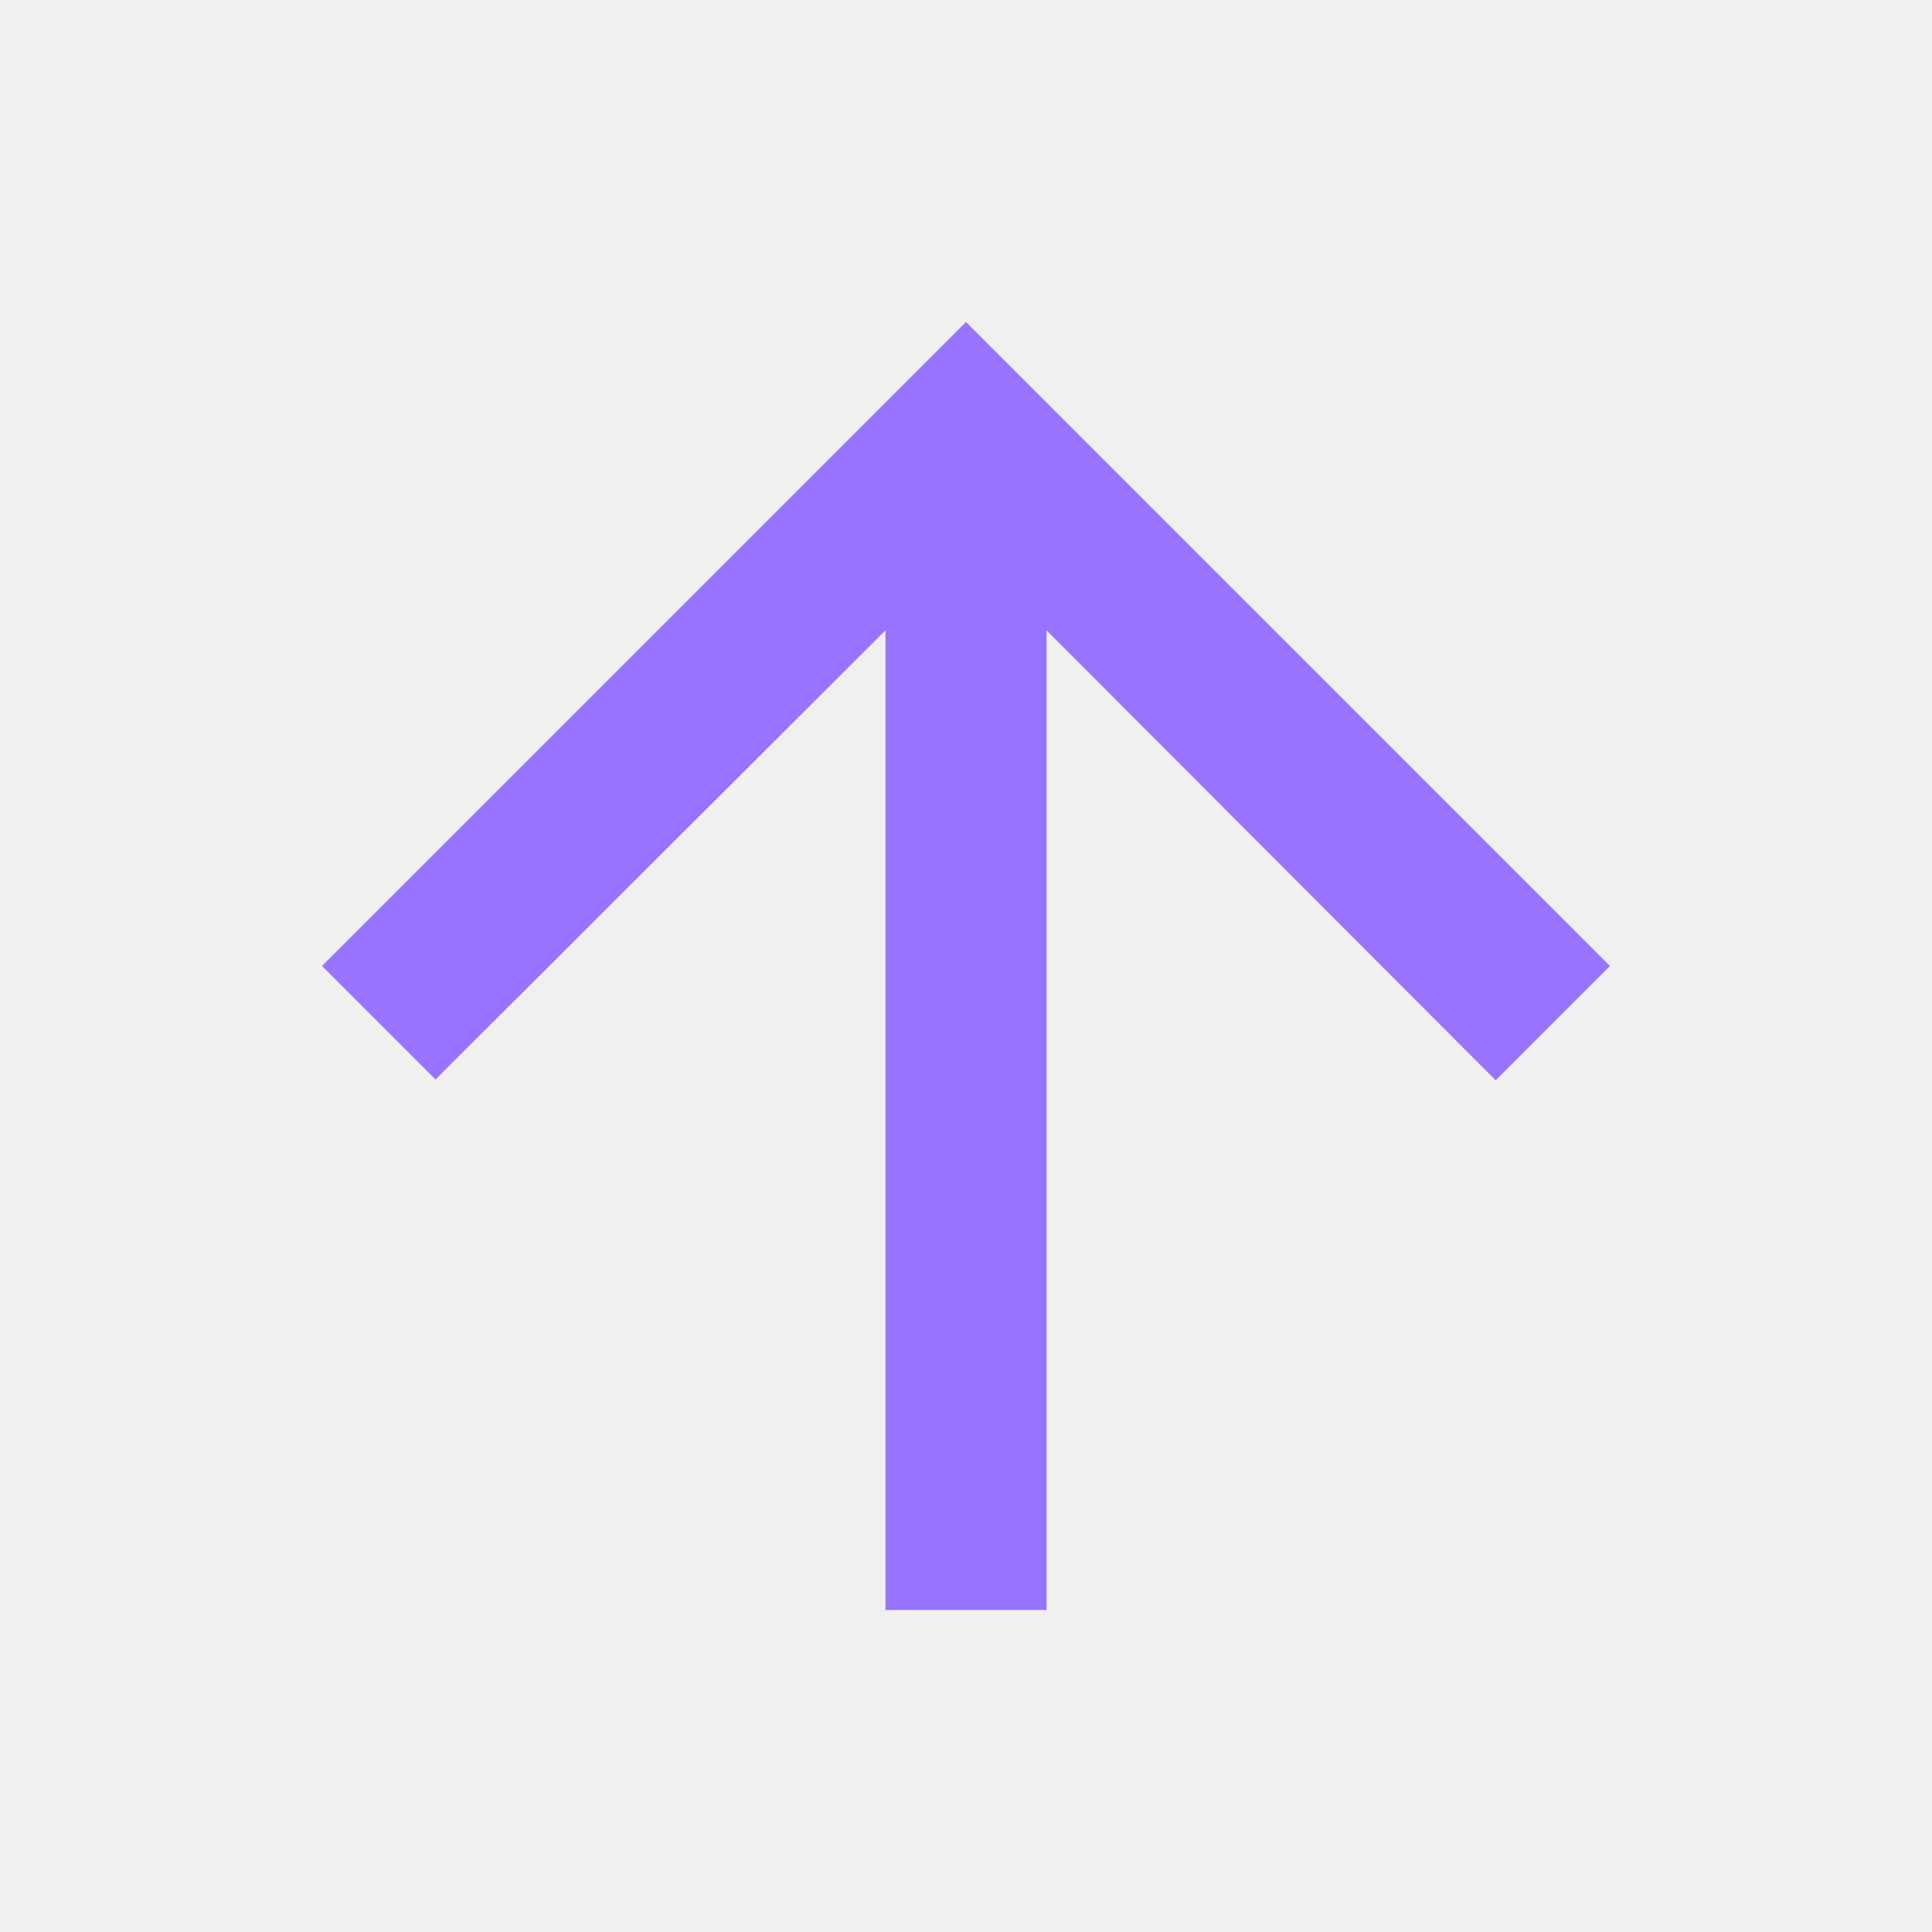
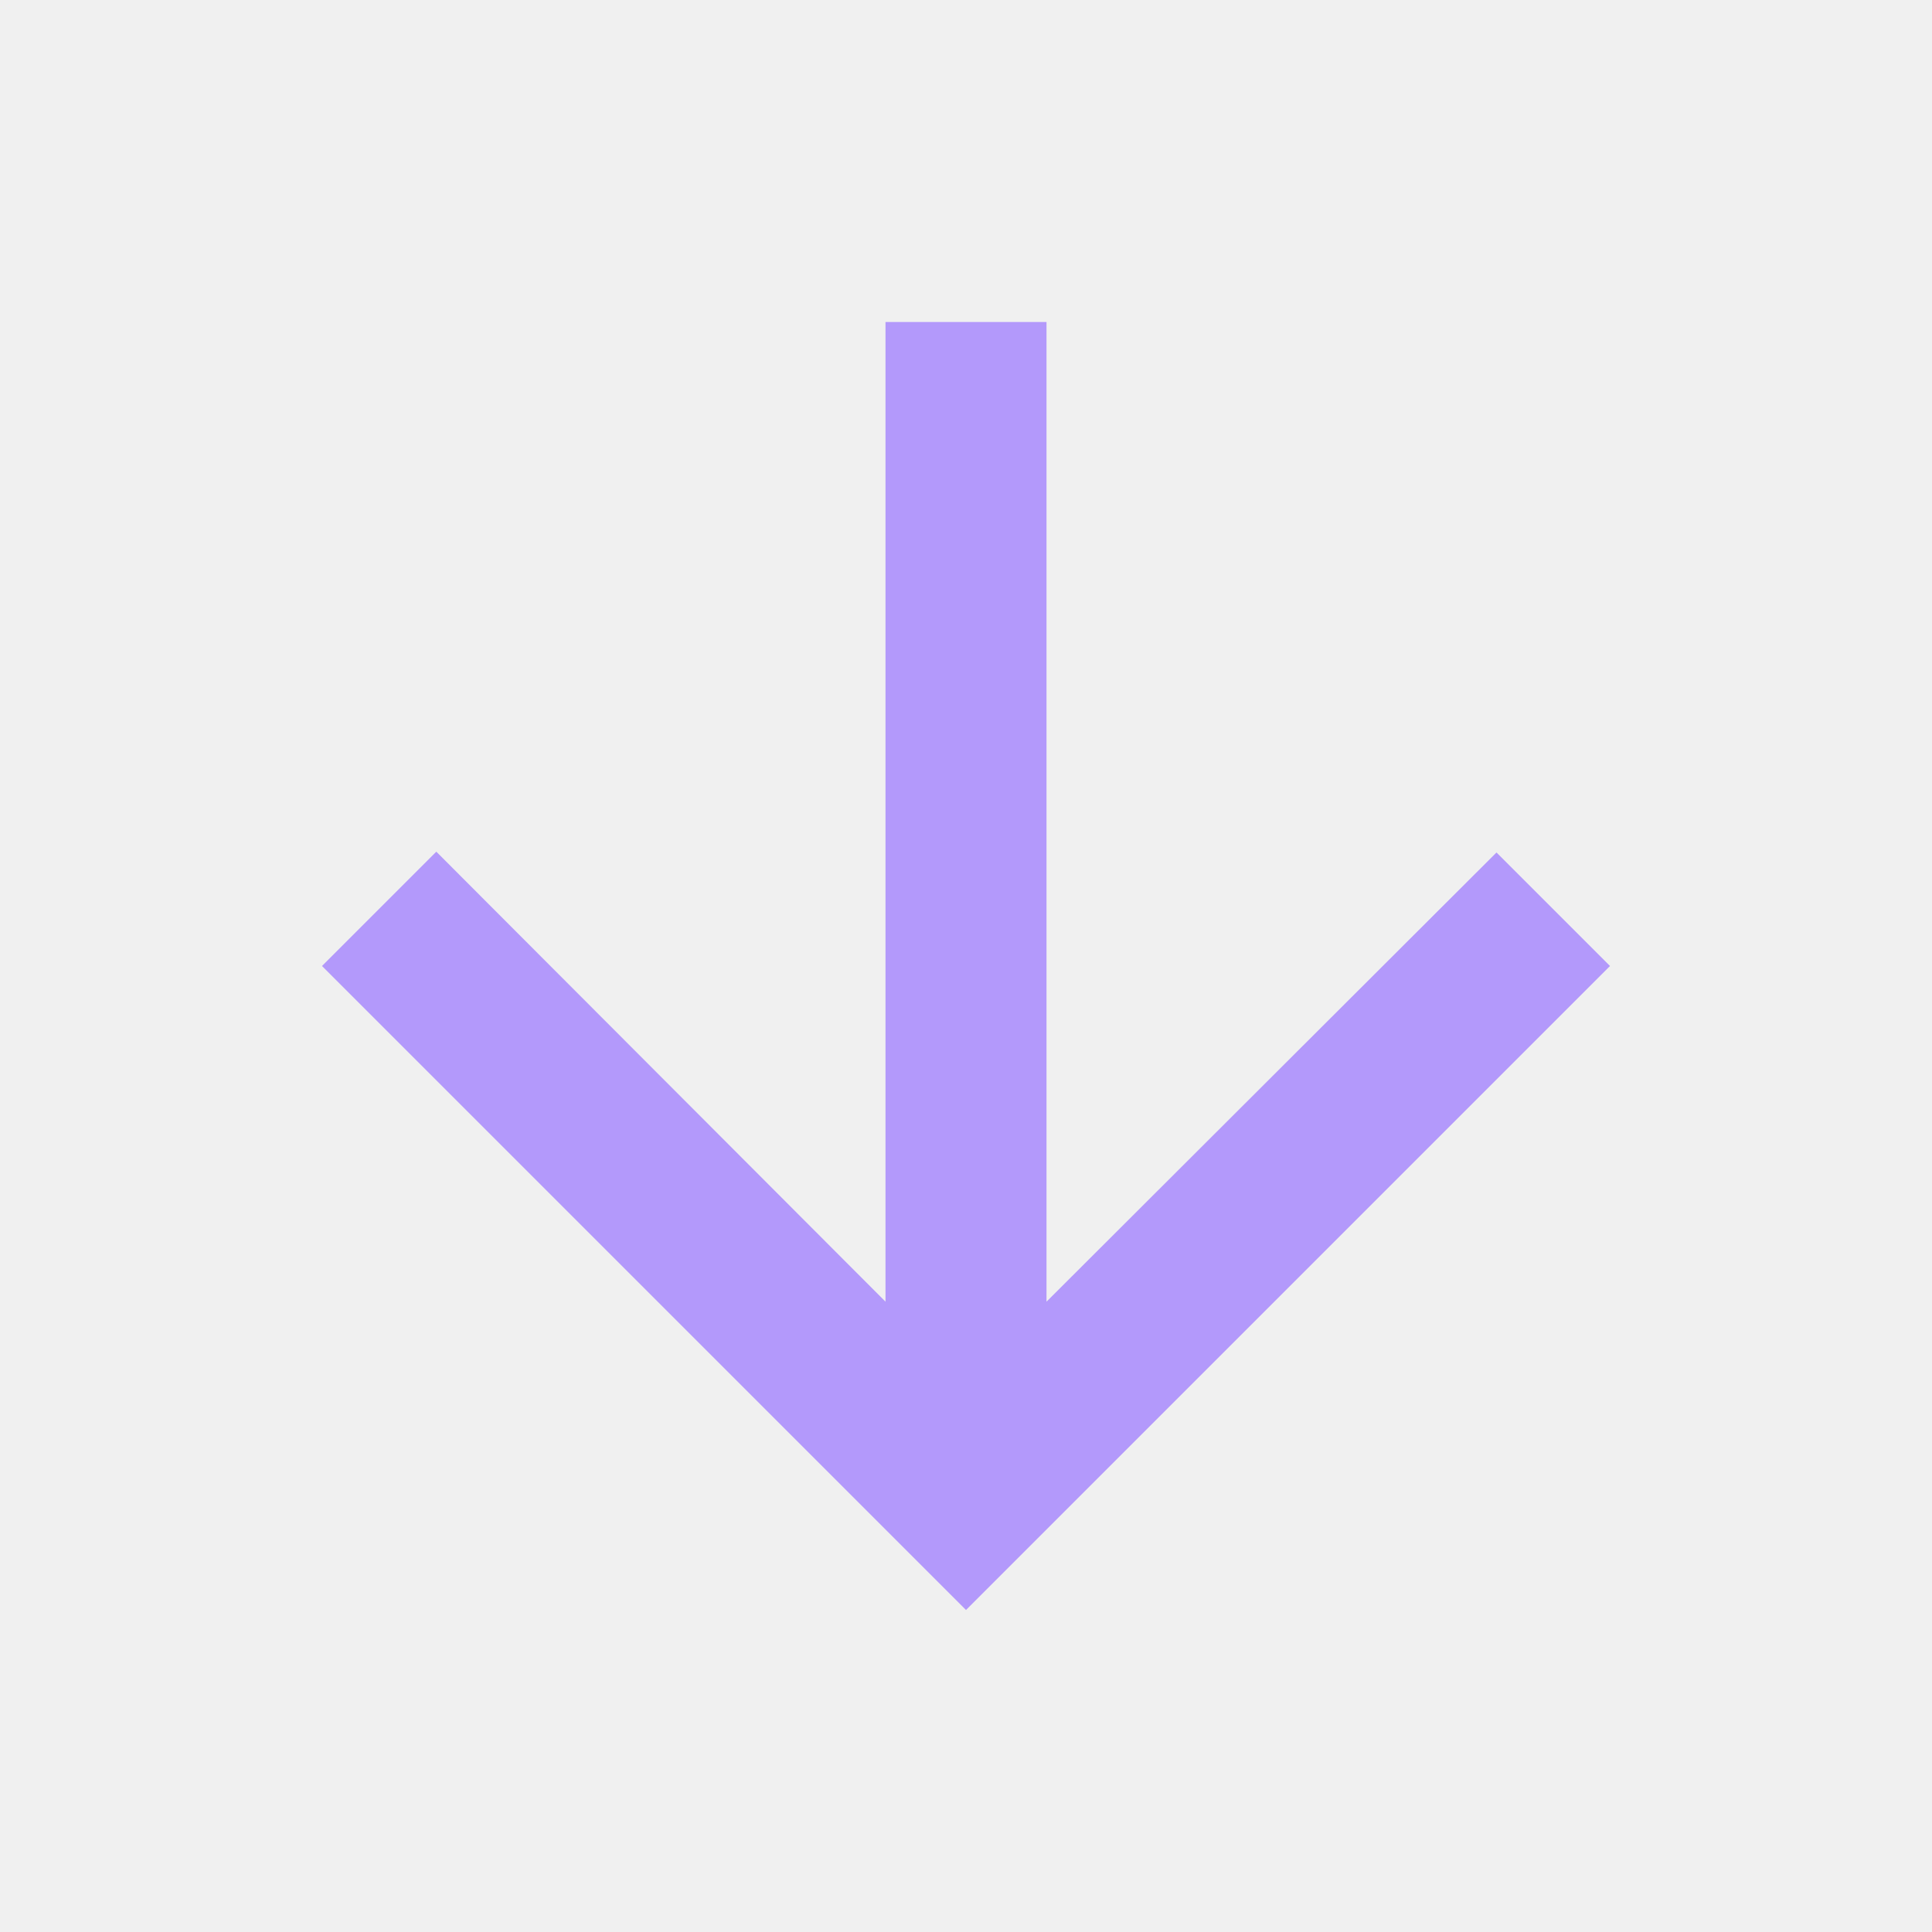
<svg xmlns="http://www.w3.org/2000/svg" width="12" height="12" viewBox="0 0 12 12" fill="none">
-   <g clip-path="url(#clip0_216_25)">
-     <path d="M2 6L2.705 6.705L5.5 3.915L5.5 10L6.5 10L6.5 3.915L9.29 6.71L10 6L6 2L2 6Z" fill="#9873FF" />
+   <g opacity="0.7" clip-path="url(#clip0_211_4869)">
+     <path d="M10 6L9.295 5.295L6.5 8.085L6.5 2H5.5L5.5 8.085L2.71 5.29L2 6L6 10L10 6Z" fill="#9873FF" />
  </g>
  <defs>
-     <clipPath id="clip0_216_25">
-       <rect width="12" height="12" fill="white" transform="translate(12 12) rotate(-180)" />
+     <clipPath id="clip0_211_4869">
+       <rect width="12" height="12" fill="white" />
    </clipPath>
  </defs>
</svg>
